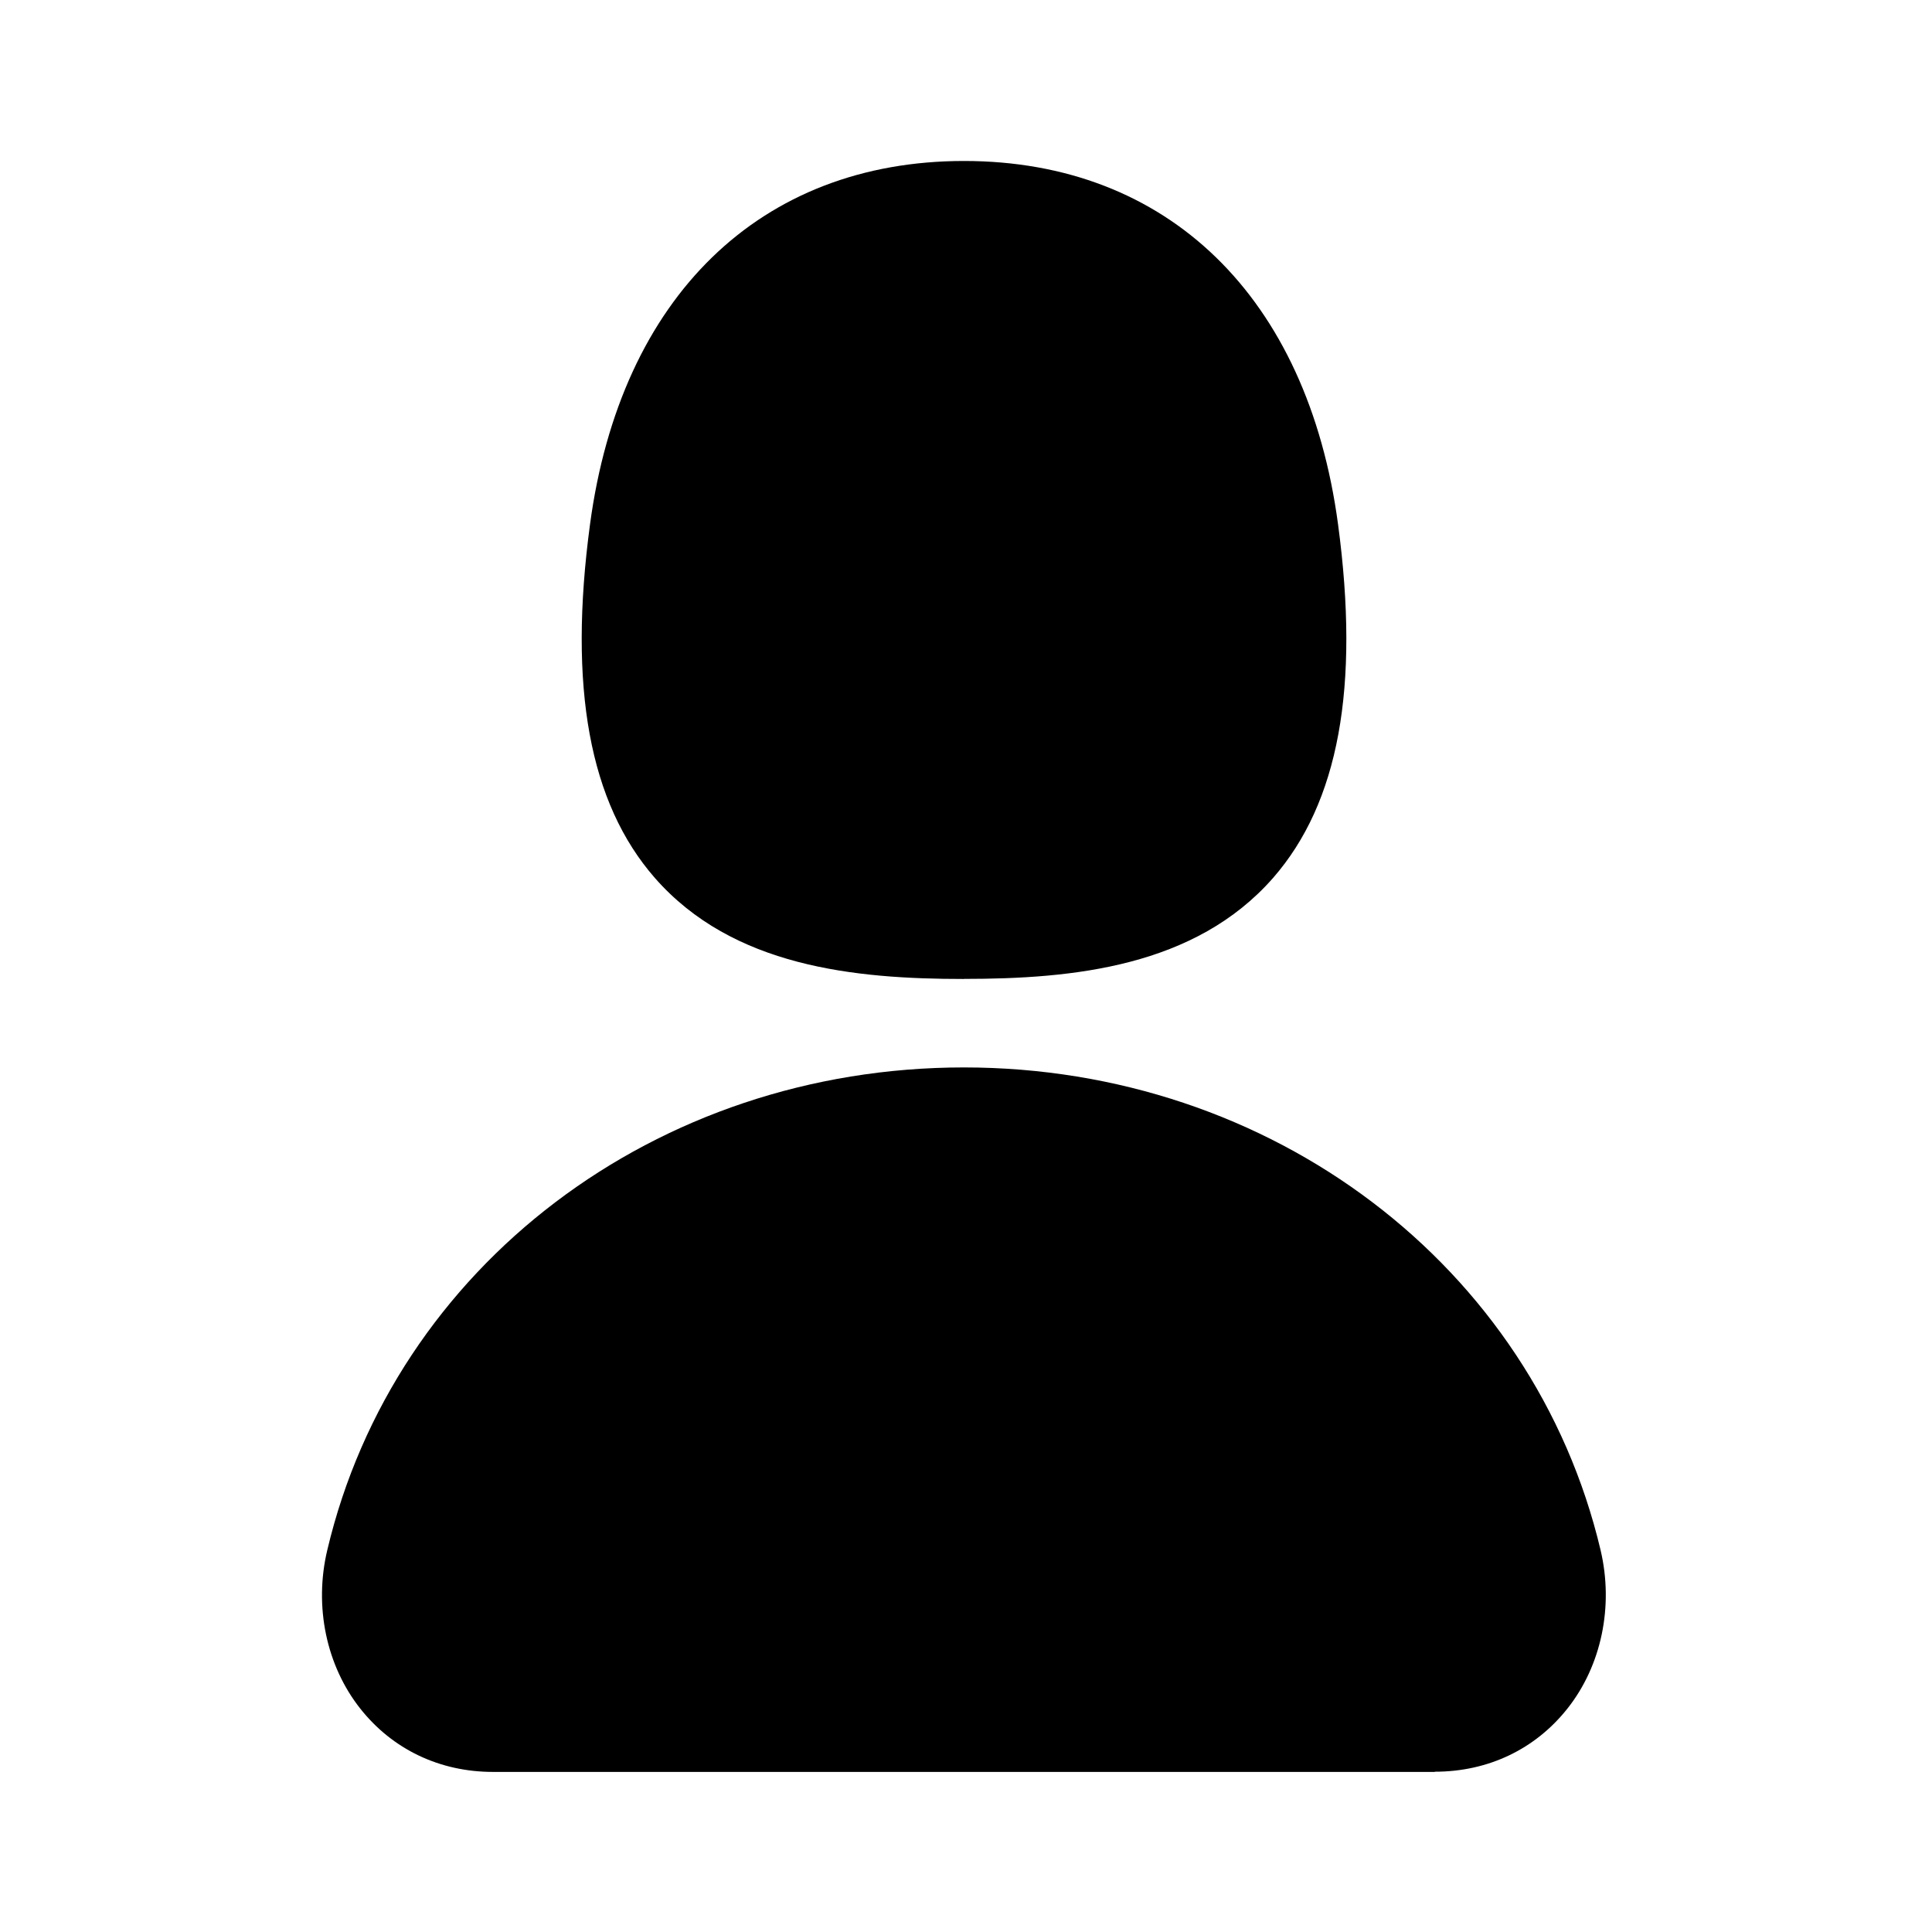
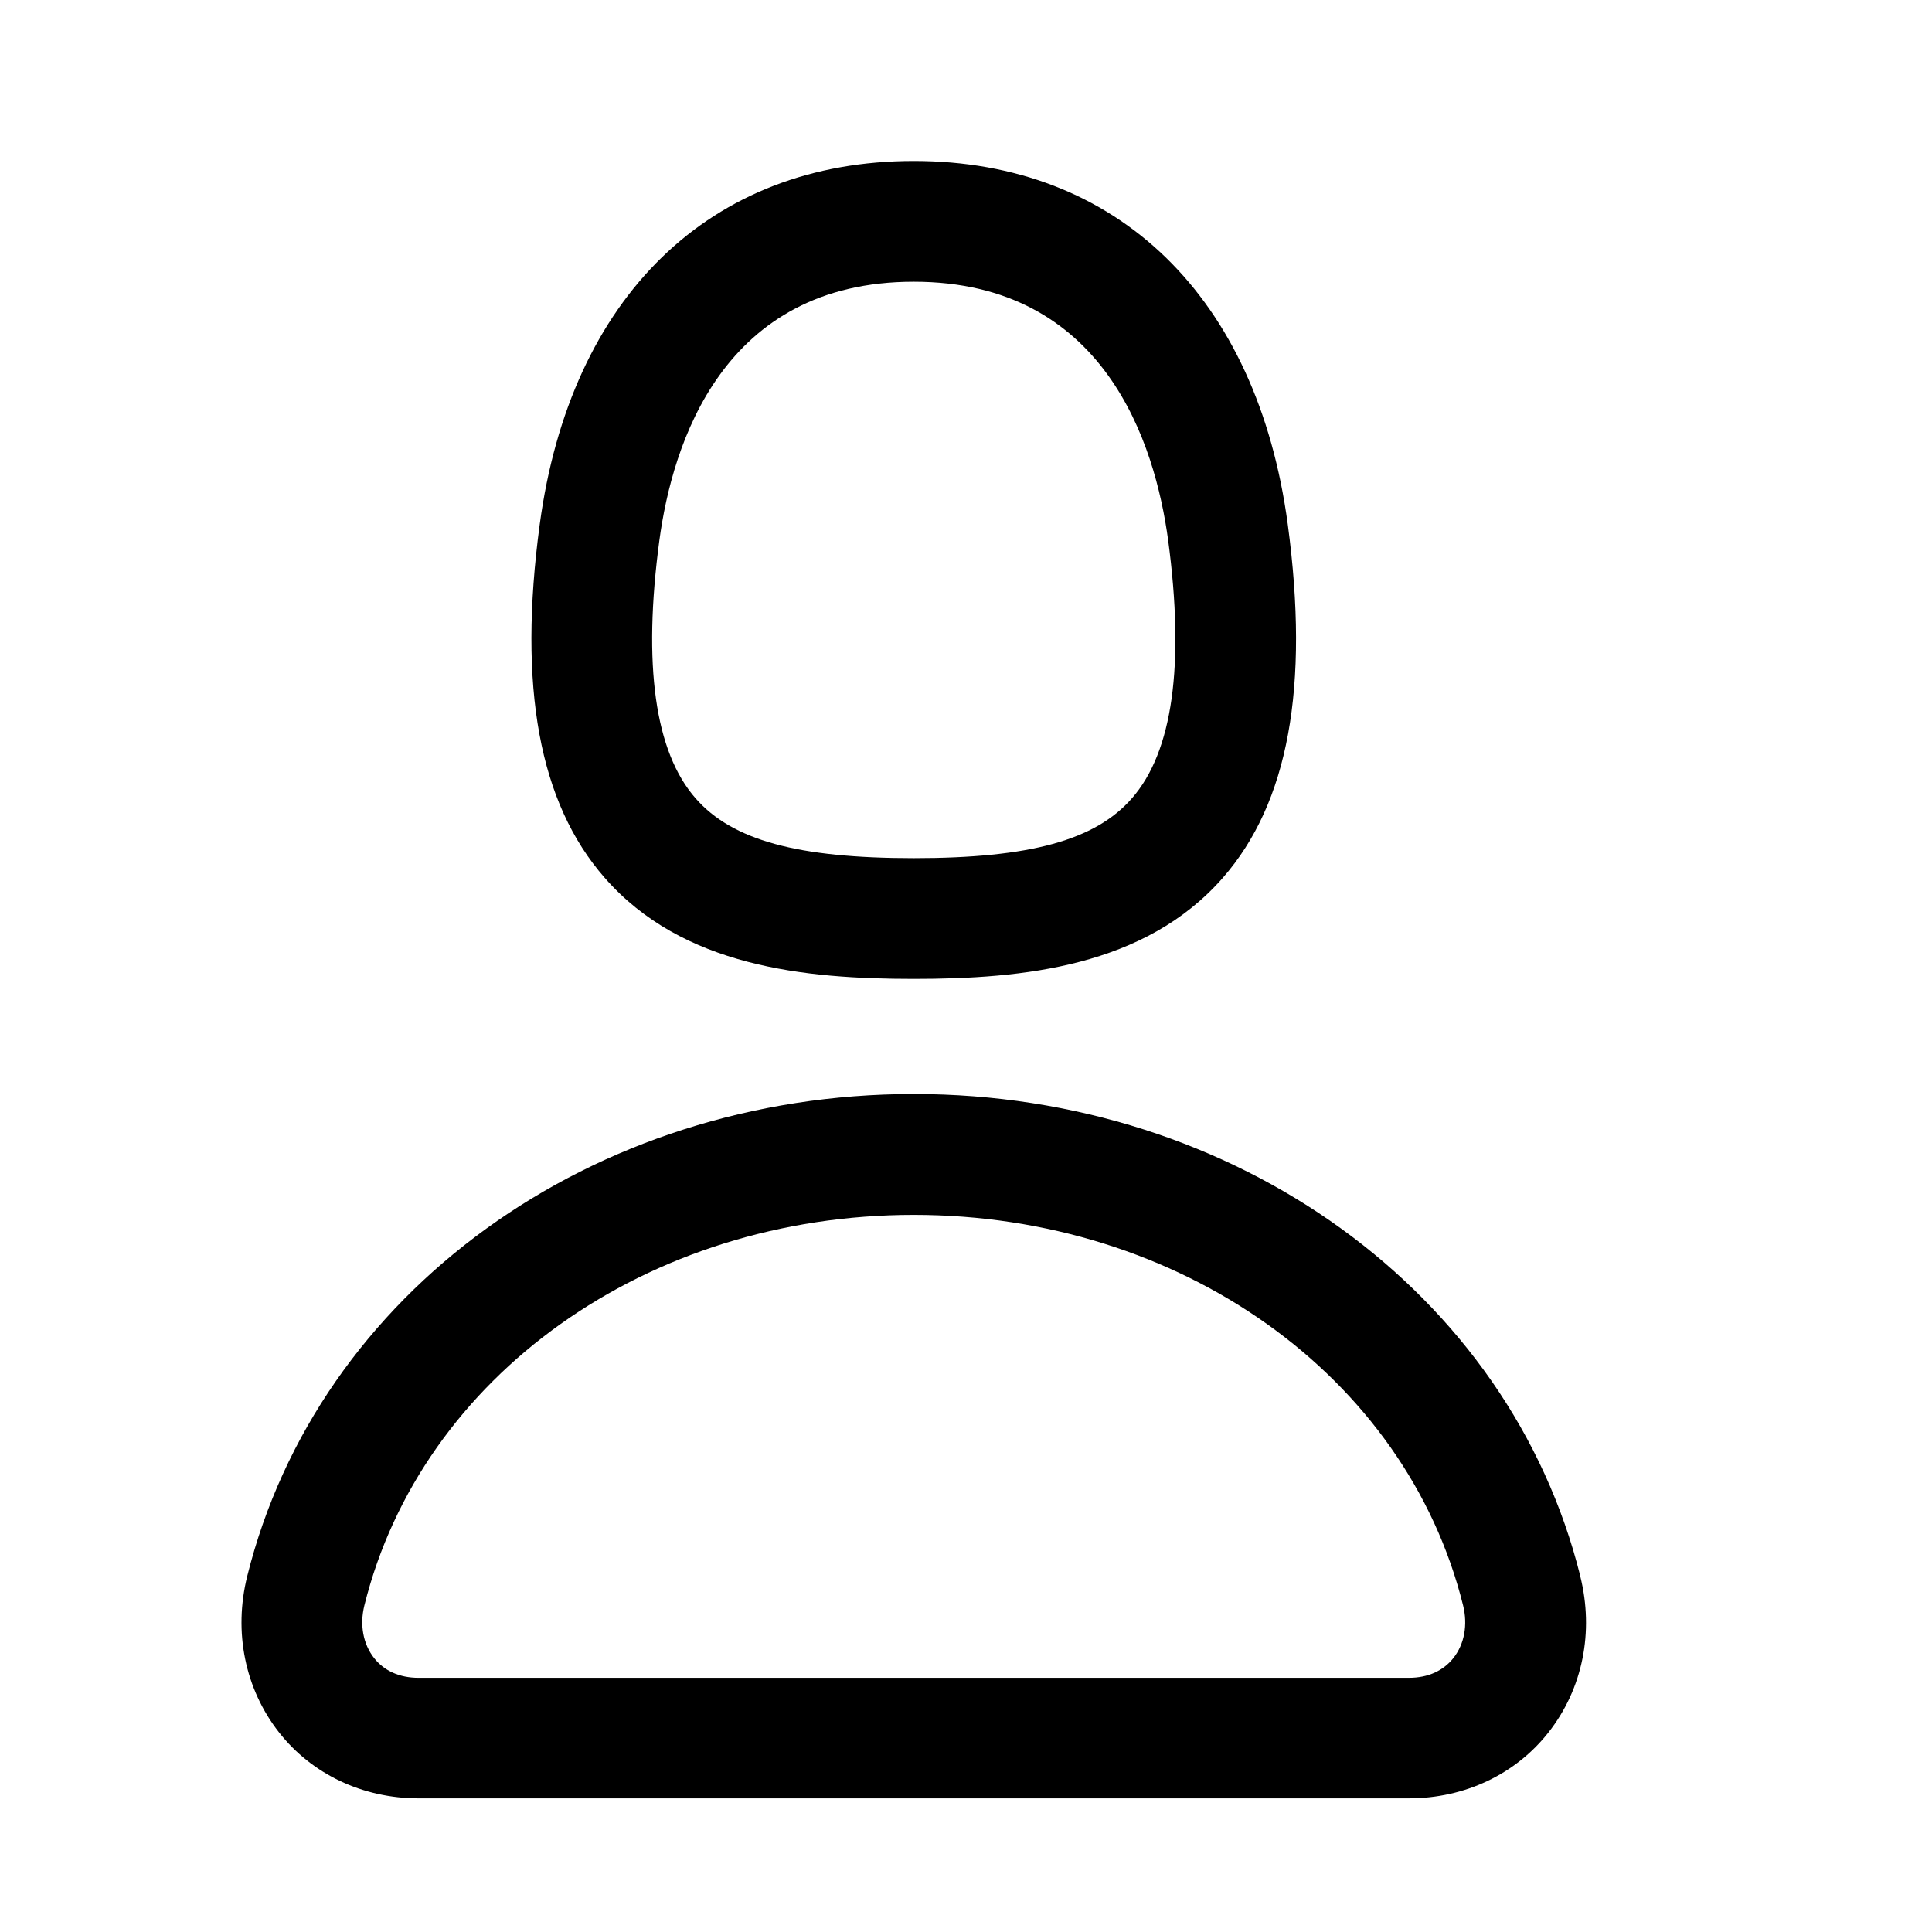
<svg xmlns="http://www.w3.org/2000/svg" width="28" height="28" viewBox="0 0 28 28" fill="none">
-   <mask id="mask0_2417_220" style="mask-type:alpha" maskUnits="userSpaceOnUse" x="0" y="0" width="28" height="28">
+   <mask id="mask0_2649_246" style="mask-type:alpha" maskUnits="userSpaceOnUse" x="0" y="0" width="28" height="28">
    <rect width="28" height="28" fill="#C4C4C4" />
  </mask>
-   <g mask="url(#mask0_2417_220)">
-     <path d="M13.97 14.188C12.388 14.188 10.62 14.013 9.49 12.723C8.541 11.637 8.234 9.96 8.551 7.599C8.994 4.302 11.02 2.333 13.971 2.333C16.923 2.333 18.95 4.302 19.392 7.599C19.709 9.96 19.401 11.635 18.451 12.723C17.32 14.013 15.552 14.187 13.971 14.187L13.97 14.188ZM20.794 25.68H7.146C6.373 25.68 5.688 25.353 5.221 24.762C4.729 24.14 4.549 23.281 4.743 22.466C5.716 18.348 9.51 15.47 13.969 15.47C18.428 15.47 22.222 18.347 23.197 22.466C23.389 23.281 23.209 24.14 22.717 24.761C22.25 25.351 21.568 25.677 20.794 25.677V25.68Z" fill="black" />
+   <g mask="url(#mask0_2649_246)">
+     <path d="M13.243 14.187C14.824 14.187 16.593 14.012 17.723 12.721C18.672 11.636 18.98 9.959 18.663 7.597C18.22 4.302 16.193 2.333 13.243 2.333C10.292 2.333 8.266 4.302 7.822 7.6C7.505 9.959 7.813 11.636 8.763 12.721C9.892 14.013 11.662 14.187 13.243 14.187ZM9.556 7.831C9.745 6.431 10.474 4.083 13.243 4.083C16.011 4.083 16.741 6.432 16.93 7.831C17.171 9.639 16.996 10.896 16.404 11.57C15.874 12.177 14.928 12.437 13.243 12.437C11.558 12.437 10.612 12.177 10.081 11.57C9.49 10.896 9.315 9.638 9.556 7.831ZM22.903 22.843C21.88 18.73 17.907 15.855 13.243 15.855C8.578 15.855 4.606 18.73 3.583 22.843C3.382 23.651 3.55 24.477 4.044 25.107C4.52 25.713 5.257 26.063 6.065 26.063H20.42C21.229 26.063 21.966 25.713 22.442 25.107C22.937 24.477 23.104 23.652 22.902 22.843H22.903ZM21.064 24.029C20.917 24.215 20.695 24.316 20.42 24.316H6.065C5.791 24.316 5.568 24.216 5.421 24.029C5.262 23.826 5.211 23.548 5.281 23.266C6.11 19.935 9.385 17.607 13.243 17.607C17.101 17.607 20.376 19.934 21.204 23.266C21.274 23.548 21.224 23.826 21.064 24.029Z" fill="black" />
  </g>
</svg>
